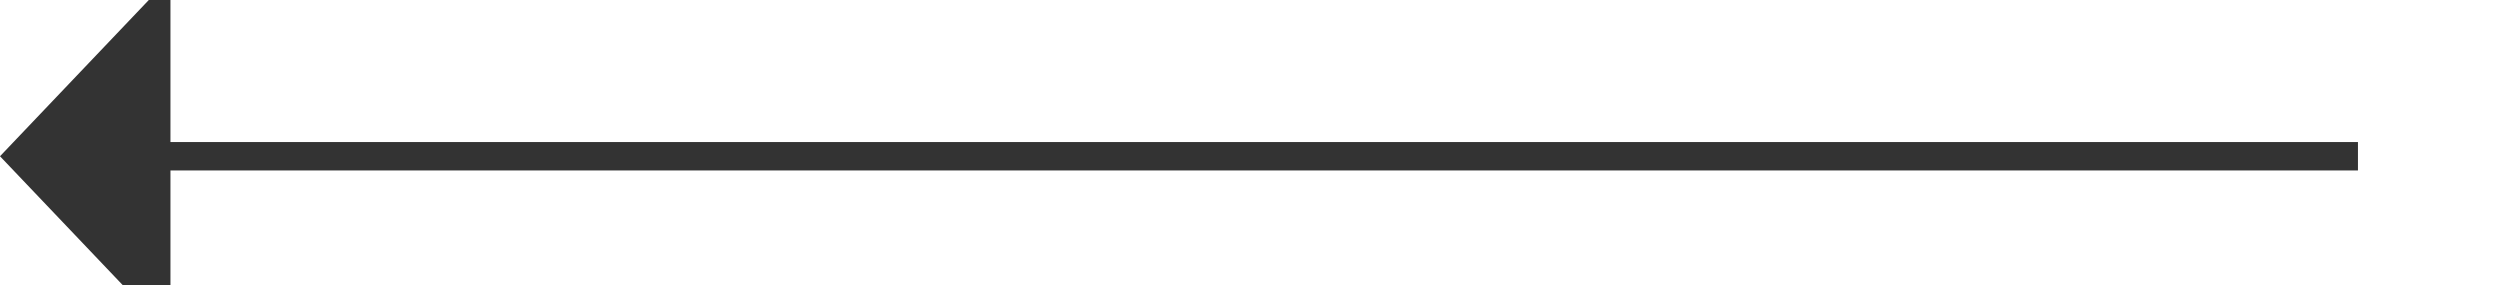
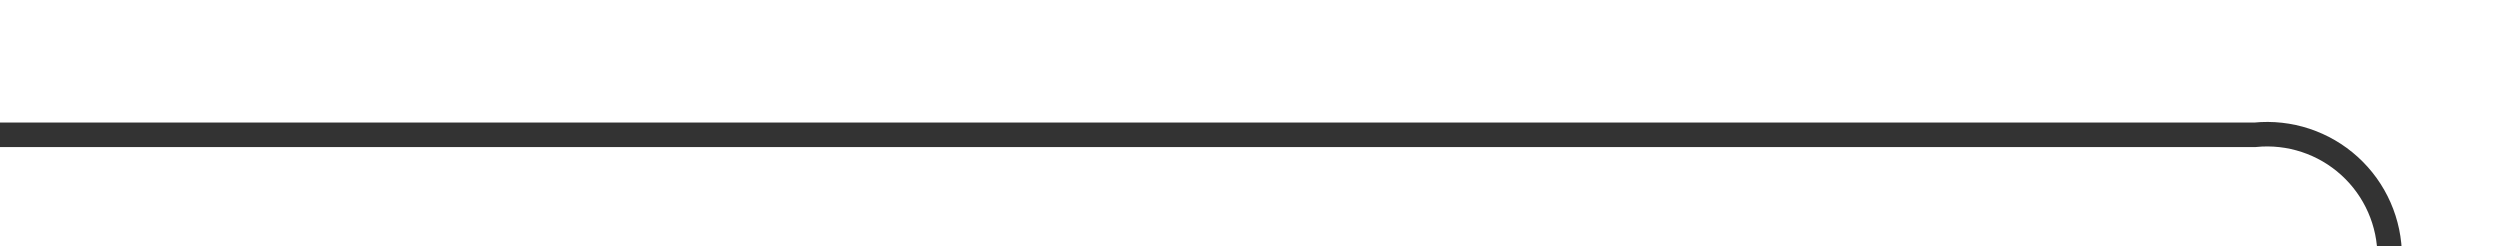
- <svg xmlns="http://www.w3.org/2000/svg" version="1.1" width="88px" height="10px" preserveAspectRatio="xMinYMid meet" viewBox="304 1731  88 8">
-   <path d="M 387 1735.5  L 309 1735.5  " stroke-width="1" stroke="#333333" fill="none" />
-   <path d="M 310 1729.2  L 304 1735.5  L 310 1741.8  L 310 1729.2  Z " fill-rule="nonzero" fill="#333333" stroke="none" />
+ <svg xmlns="http://www.w3.org/2000/svg" version="1.1" width="102px" height="10px" preserveAspectRatio="xMinYMid meet" viewBox="188 1762  102 8">
+   <path d="M 188 1766.5  L 280 1766.5  A 5 5 0 0 1 285.5 1771.5 L 285.5 1960  A 5 5 0 0 0 290.5 1965.5 L 378 1965.5  " stroke-width="1" stroke="#333333" fill="none" />
+   <path d="M 377 1971.8  L 383 1965.5  L 377 1959.2  L 377 1971.8  Z " fill-rule="nonzero" fill="#333333" stroke="none" />
</svg>
